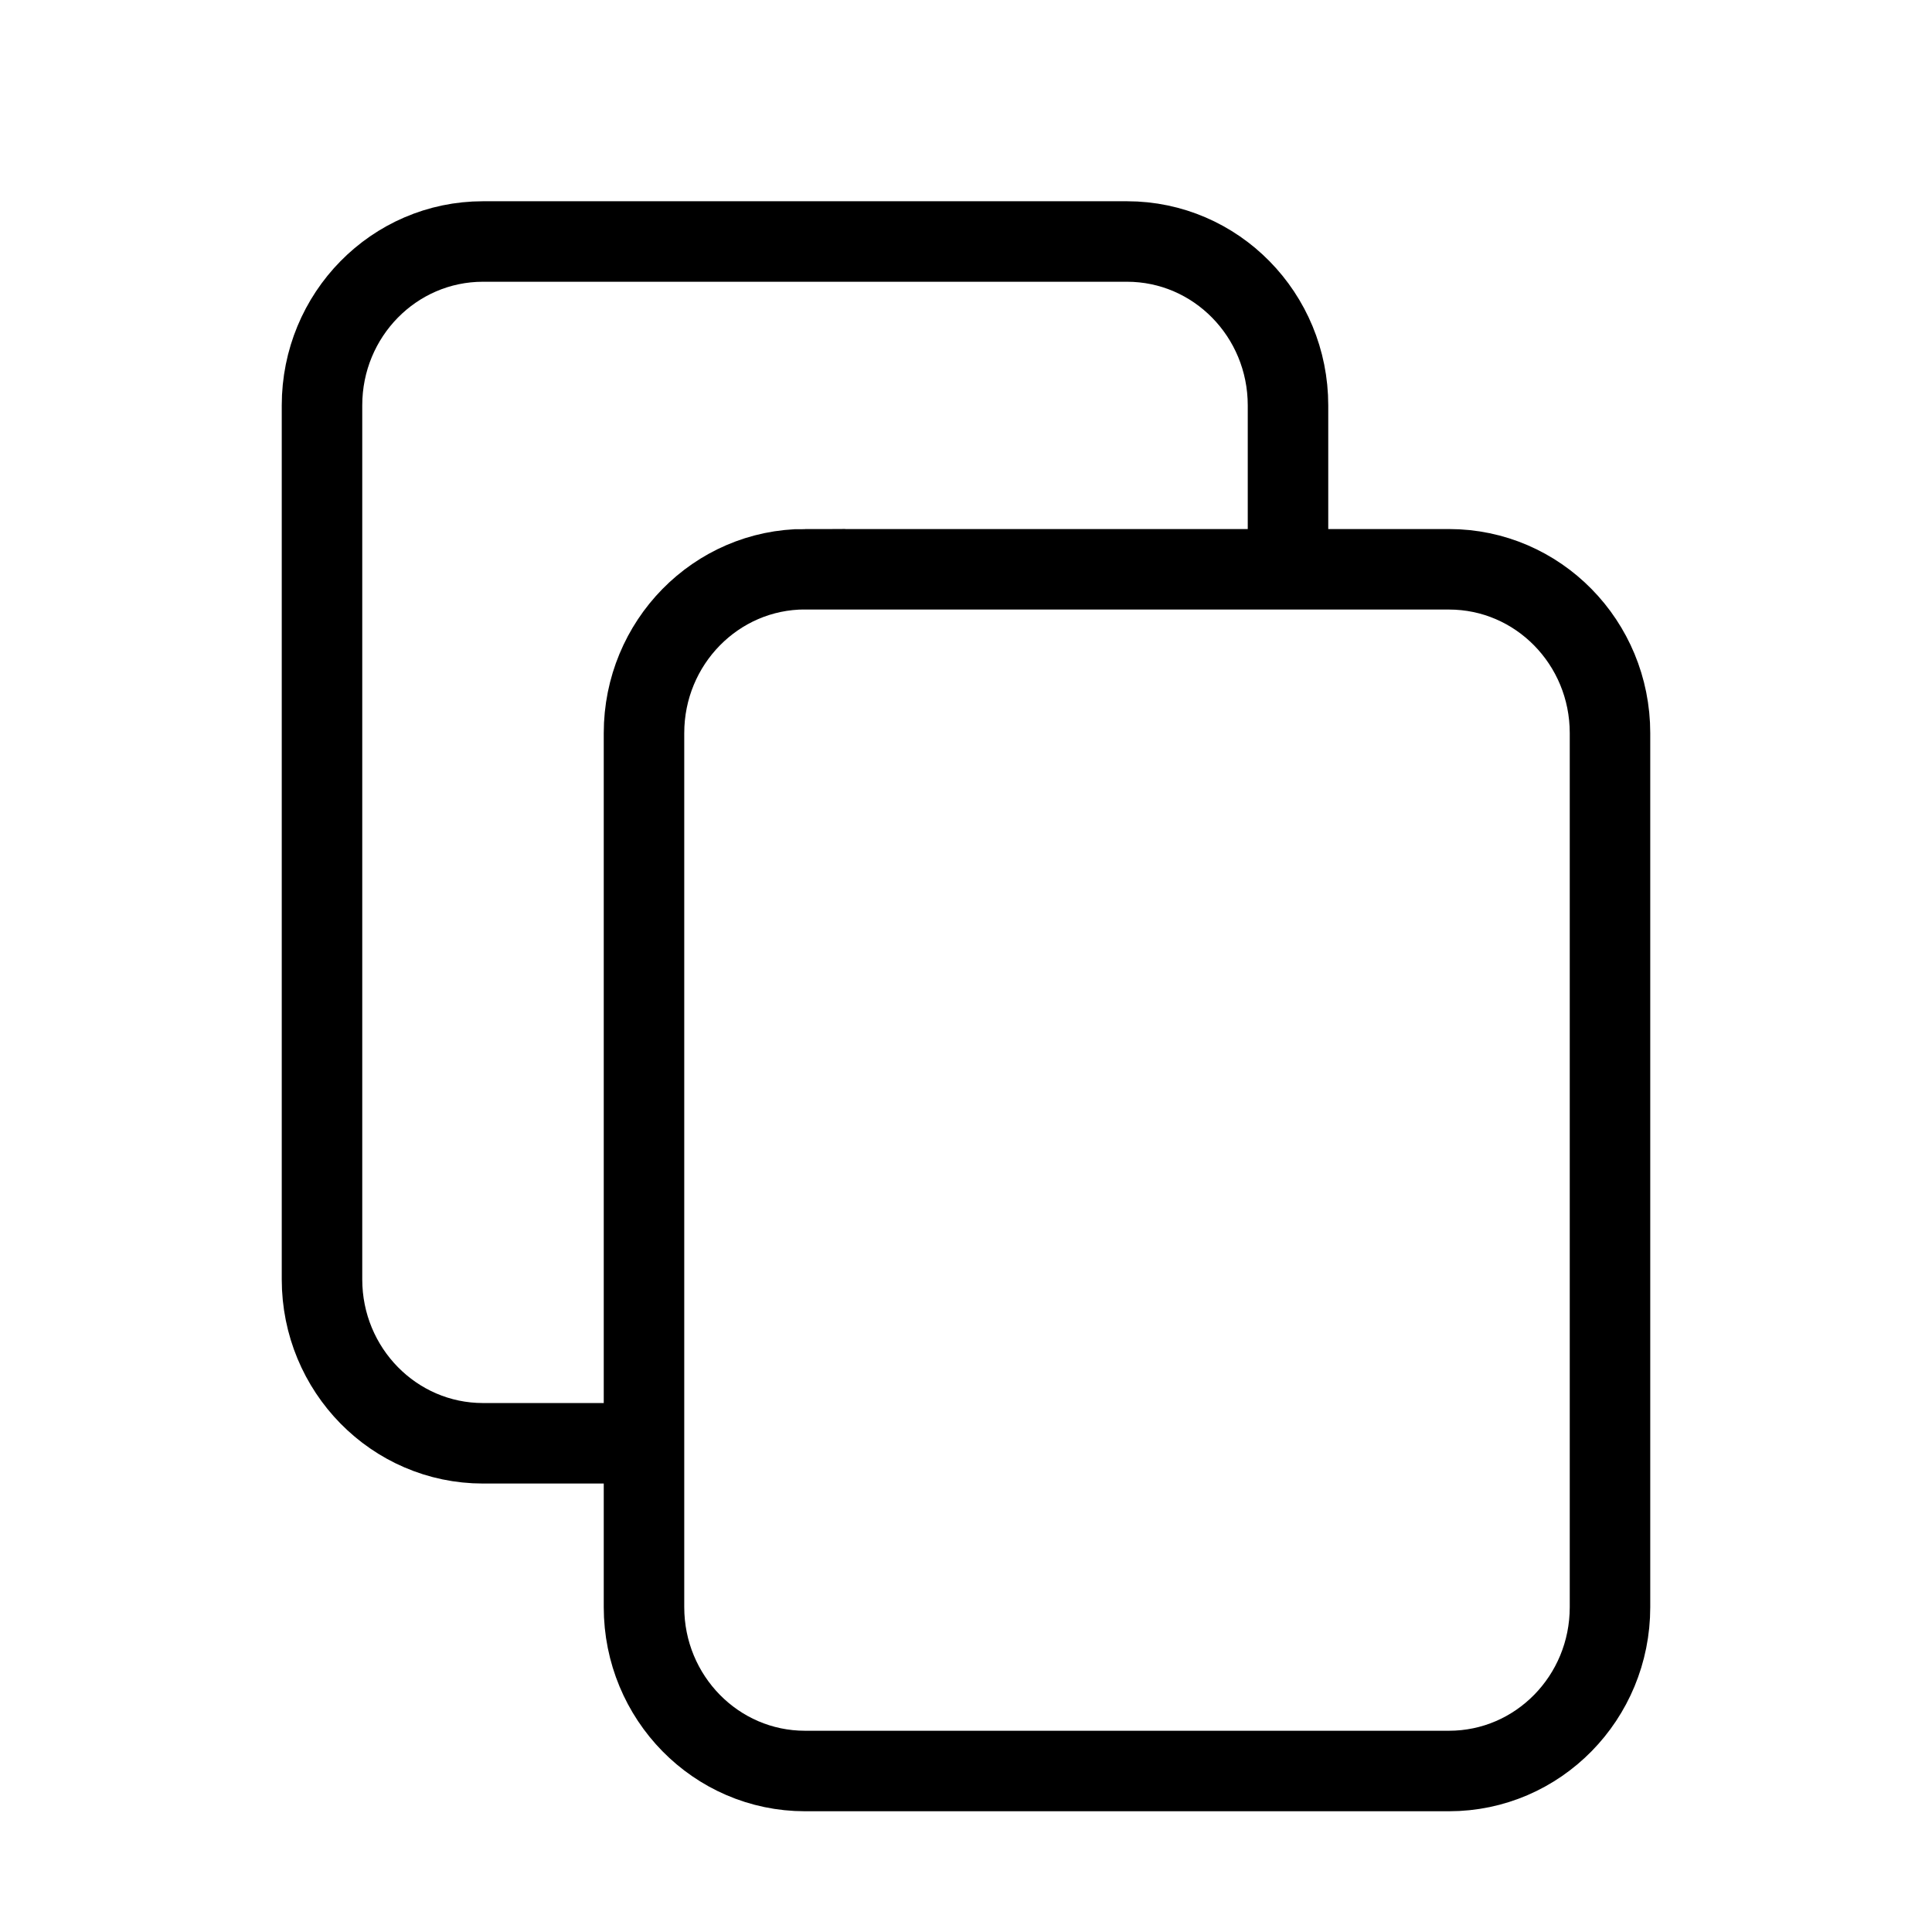
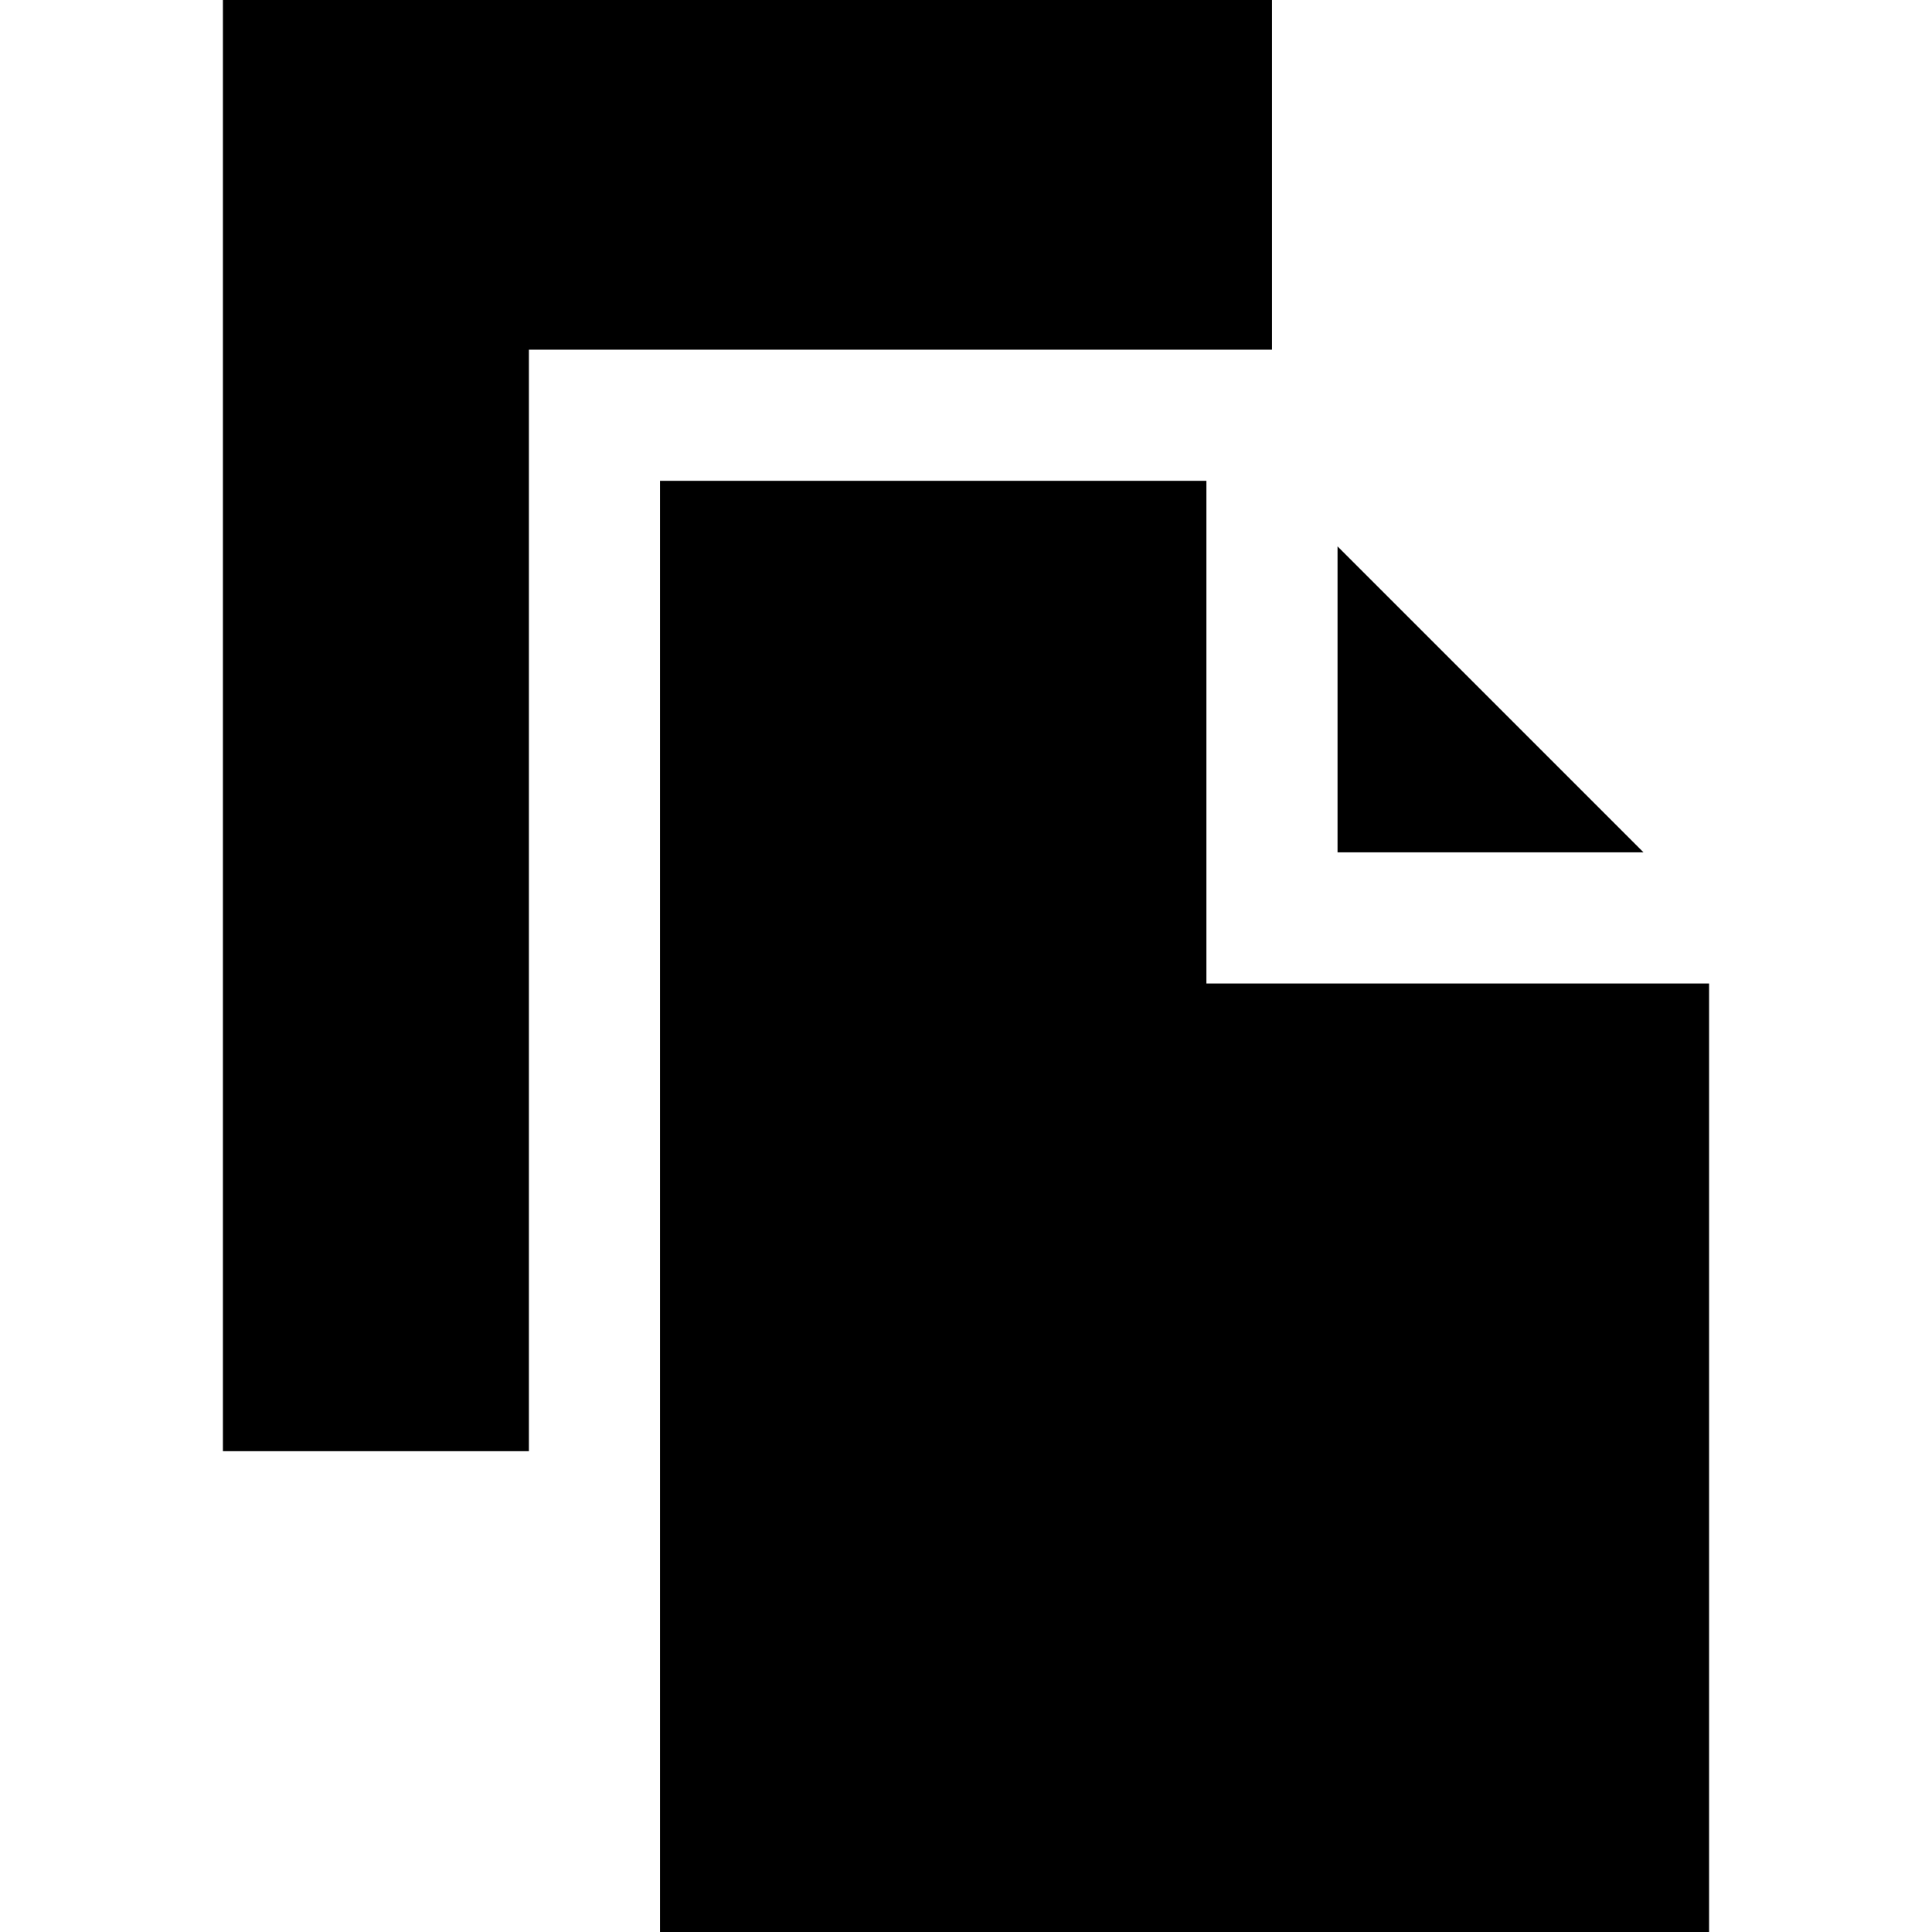
- <svg xmlns="http://www.w3.org/2000/svg" fill="none" shapeRendering="geometricPrecision" stroke="currentColor" strokeLinecap="round" strokeLinejoin="round" strokeWidth="1.5" viewBox="0 0 24 24" width="14" height="14" version="1.1" id="svg4">
-   <defs id="defs8" />
-   <path d="M8 17.929H6c-1.105 0-2-.912-2-2.036V5.036C4 3.91 4.895 3 6 3h8c1.105 0 2 .911 2 2.036v1.866m-6 .17h8c1.105 0 2 .91 2 2.035v10.857C20 21.09 19.105 22 18 22h-8c-1.105 0-2-.911-2-2.036V9.107c0-1.124.895-2.036 2-2.036z" id="path2" />
+ <svg xmlns="http://www.w3.org/2000/svg" fill="#000000" height="800px" width="800px" version="1.1" id="Layer_1" viewBox="0 0 442 442" xml:space="preserve">
+   <g>
+     <polygon points="291,0 51,0 51,332 121,332 121,80 291,80  " />
+     <polygon points="306,125 306,195 376,195  " />
+     <polygon points="276,225 276,110 151,110 151,442 391,442 391,225  " />
+   </g>
</svg>
